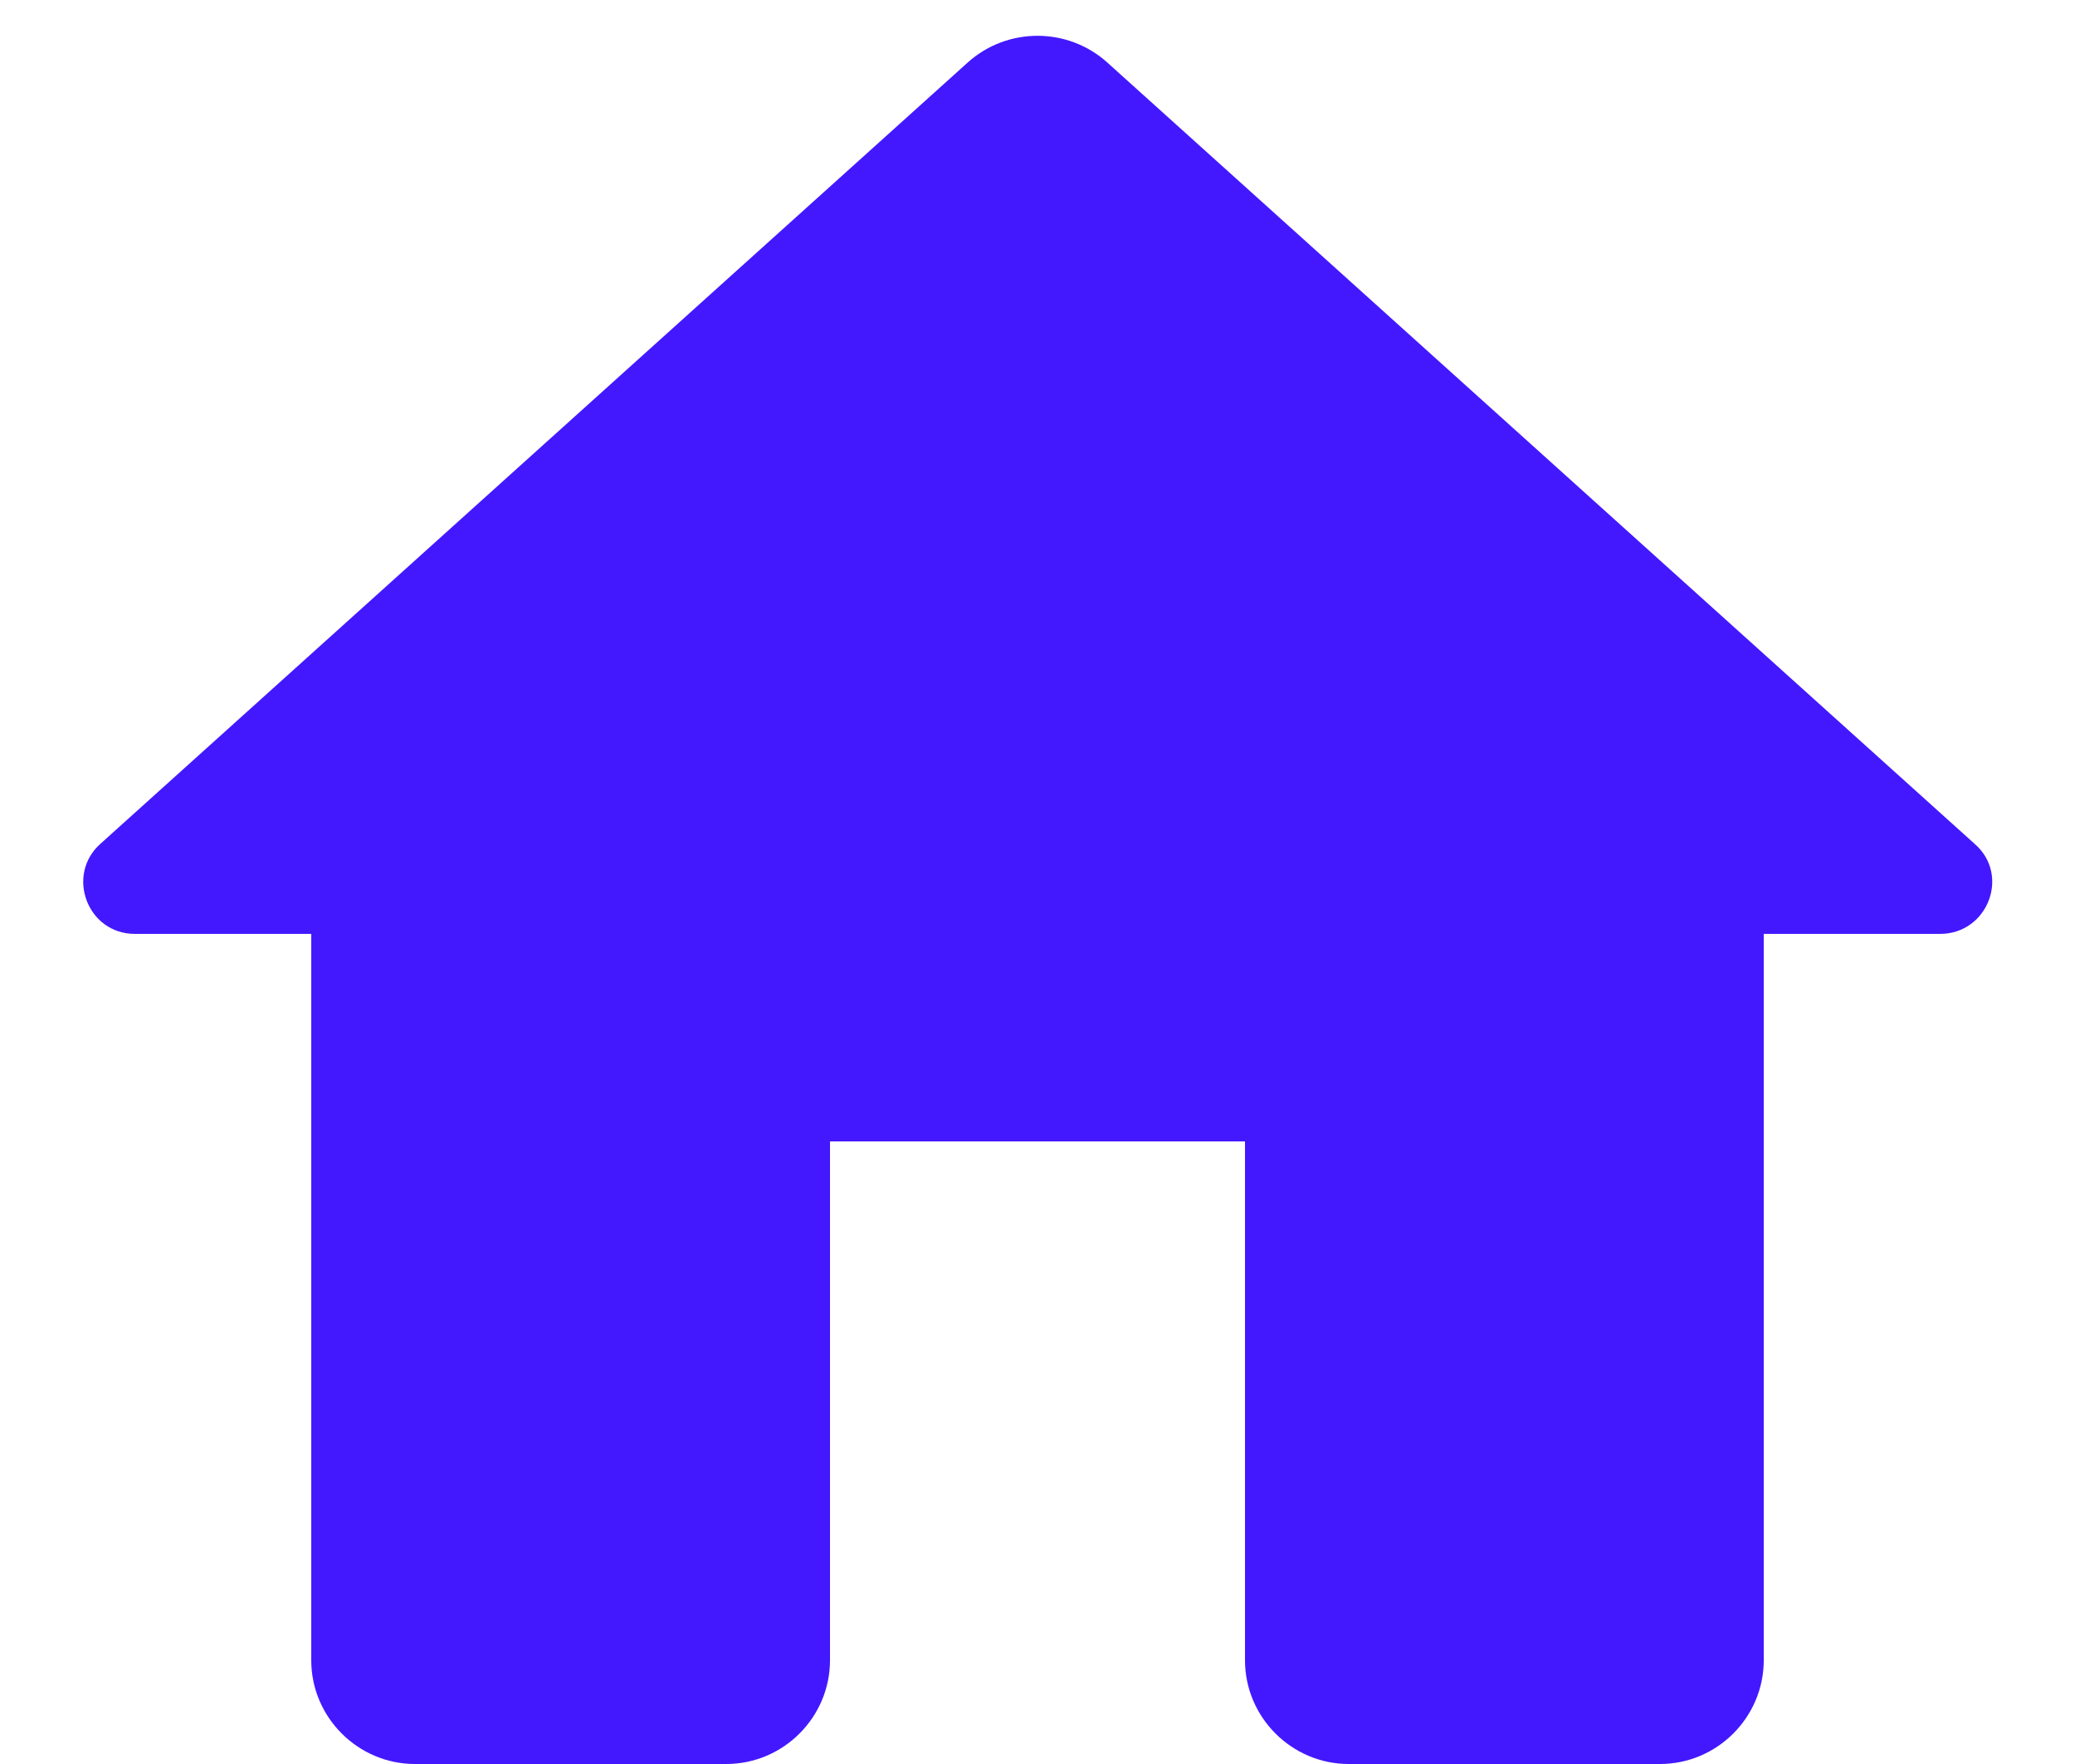
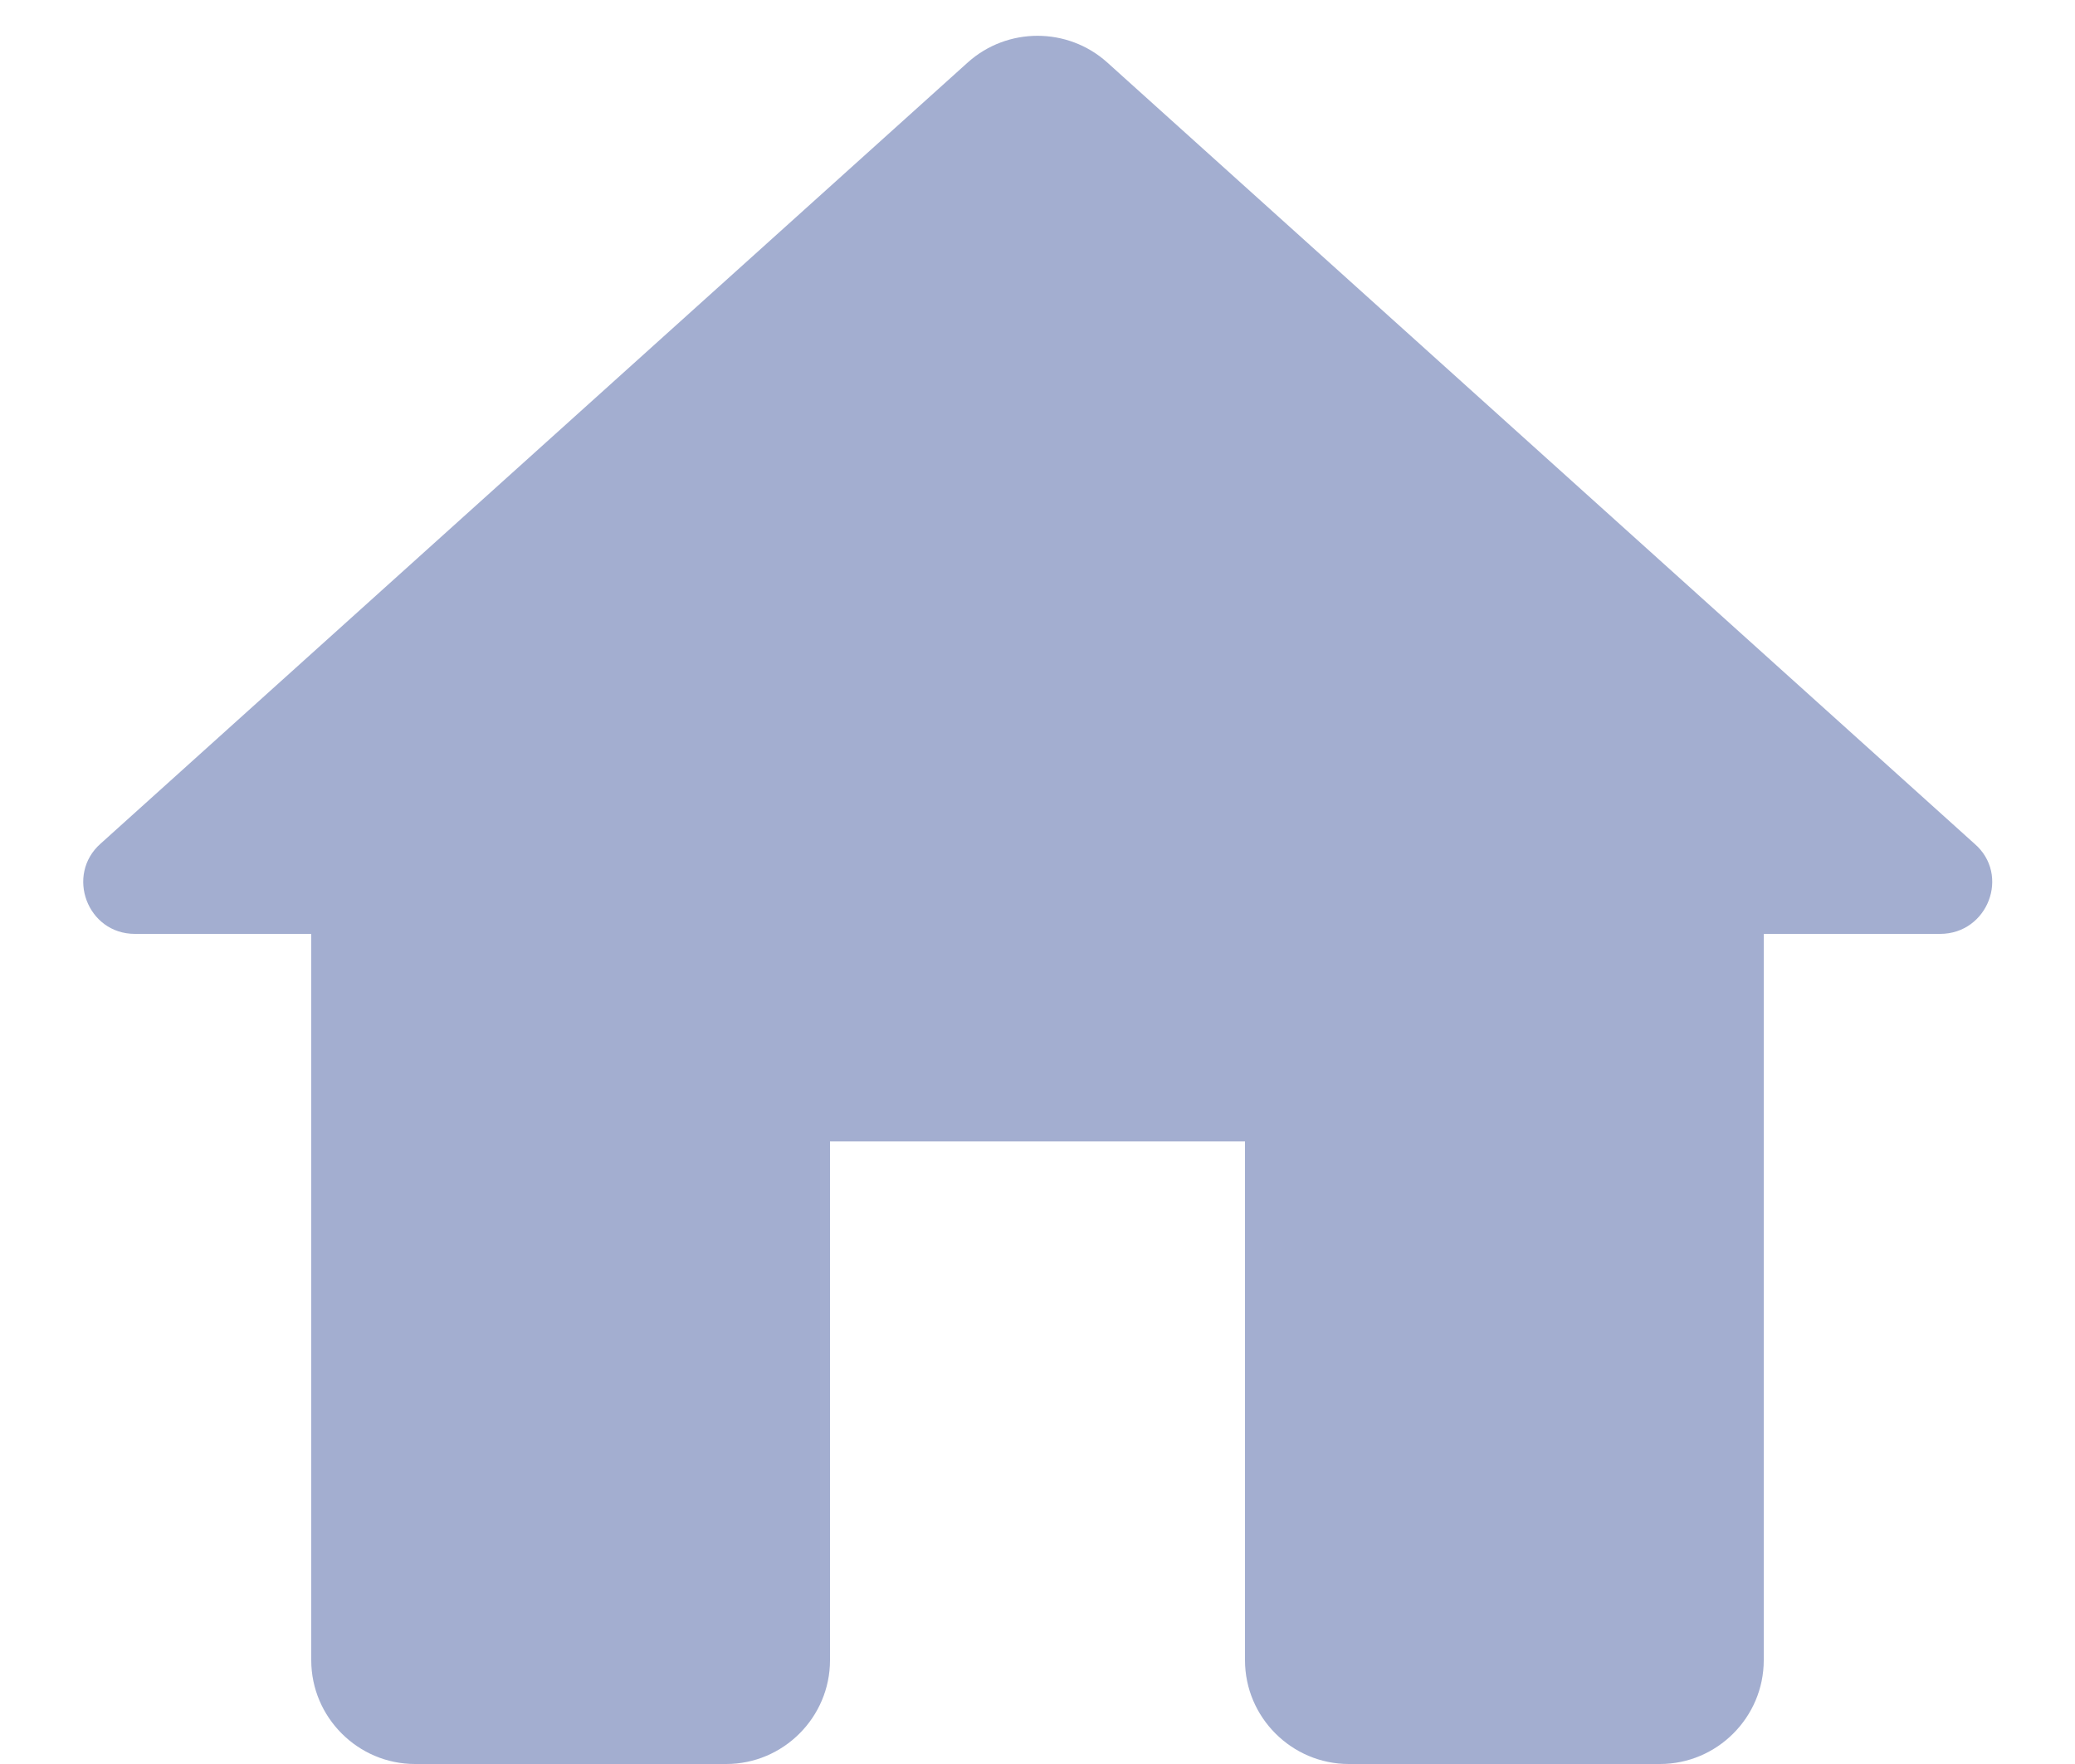
- <svg xmlns="http://www.w3.org/2000/svg" width="20" height="17" viewBox="0 0 20 17" fill="none">
-   <path d="M8 16V11H12V16C12 16.55 12.45 17 13 17H16C16.55 17 17 16.55 17 16V9H18.7C19.16 9 19.38 8.43 19.03 8.13L10.67 0.6C10.29 0.26 9.71 0.26 9.33 0.6L0.97 8.13C0.63 8.43 0.84 9 1.3 9H3V16C3 16.55 3.45 17 4 17H7C7.55 17 8 16.55 8 16Z" fill="#4318FF" />
+ <svg xmlns="http://www.w3.org/2000/svg" width="20" height="17" viewBox="0 0 20 17" fill="#A3AED0">
+   <path d="M8 16V11H12V16C12 16.55 12.45 17 13 17H16C16.55 17 17 16.55 17 16V9H18.7C19.16 9 19.38 8.43 19.03 8.13L10.67 0.6C10.29 0.26 9.71 0.26 9.33 0.6L0.97 8.13C0.63 8.43 0.84 9 1.3 9H3V16C3 16.55 3.45 17 4 17H7C7.55 17 8 16.55 8 16Z" fill="#A3AED0" />
</svg>
